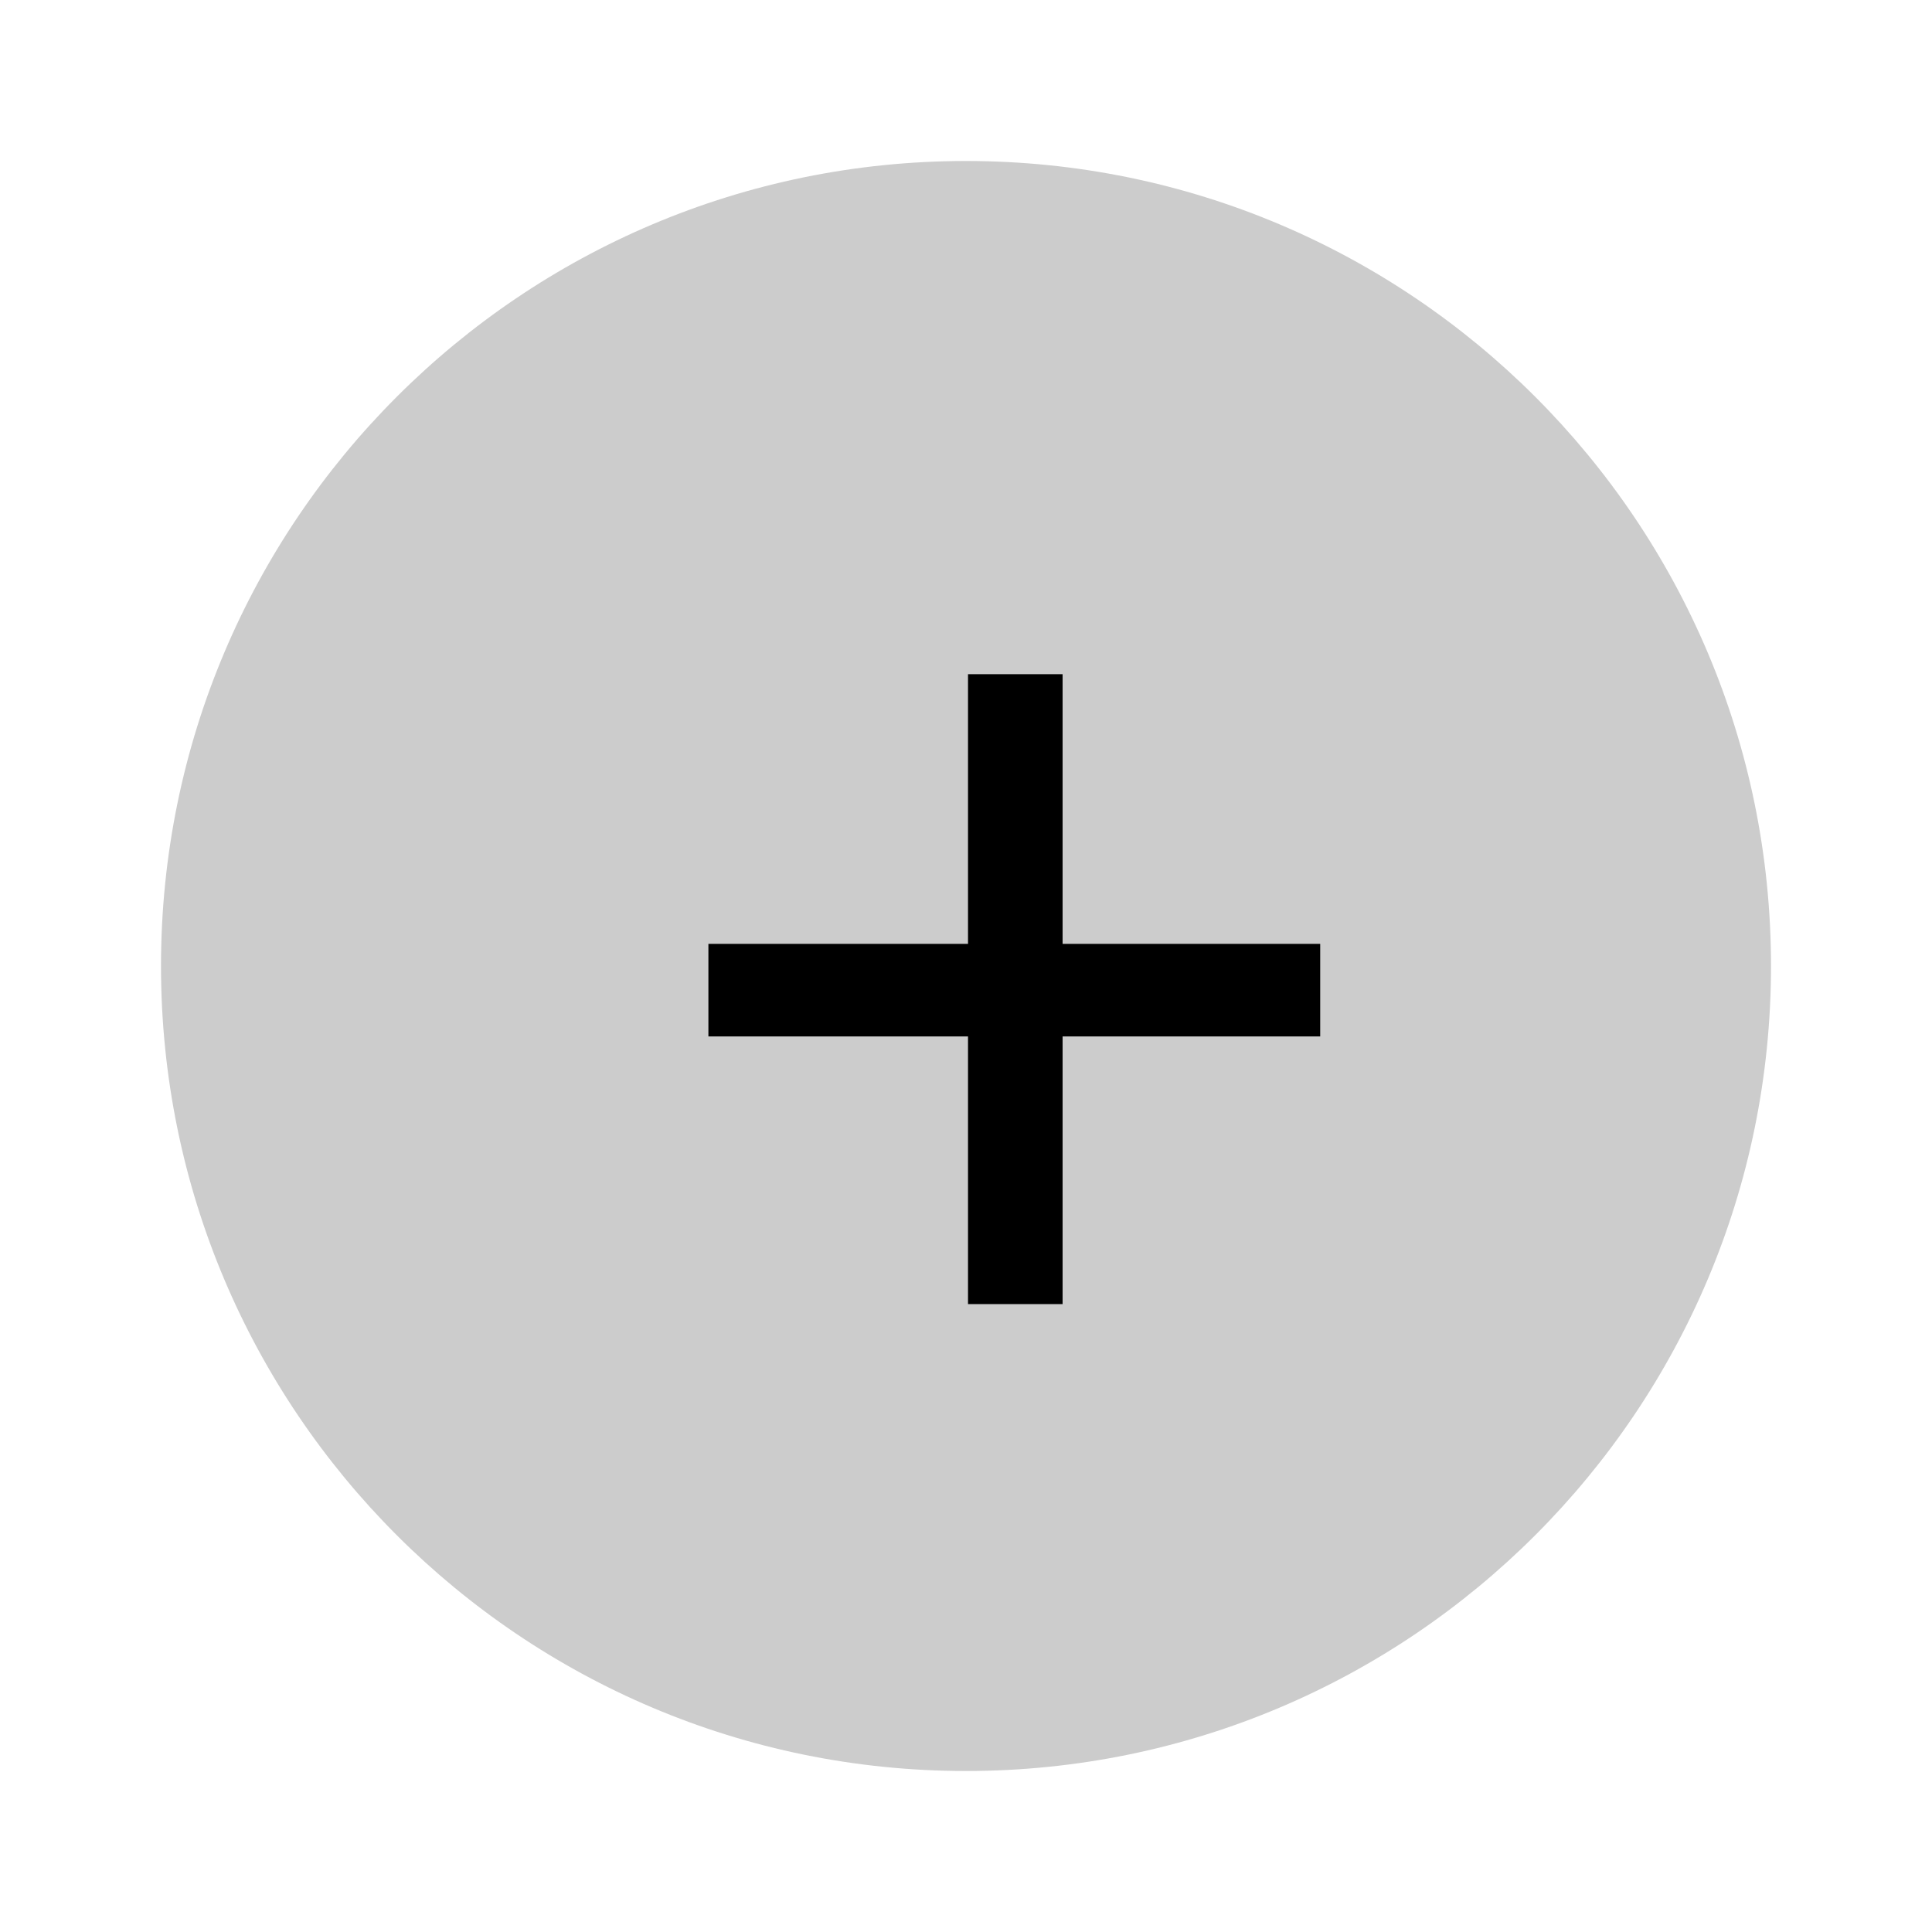
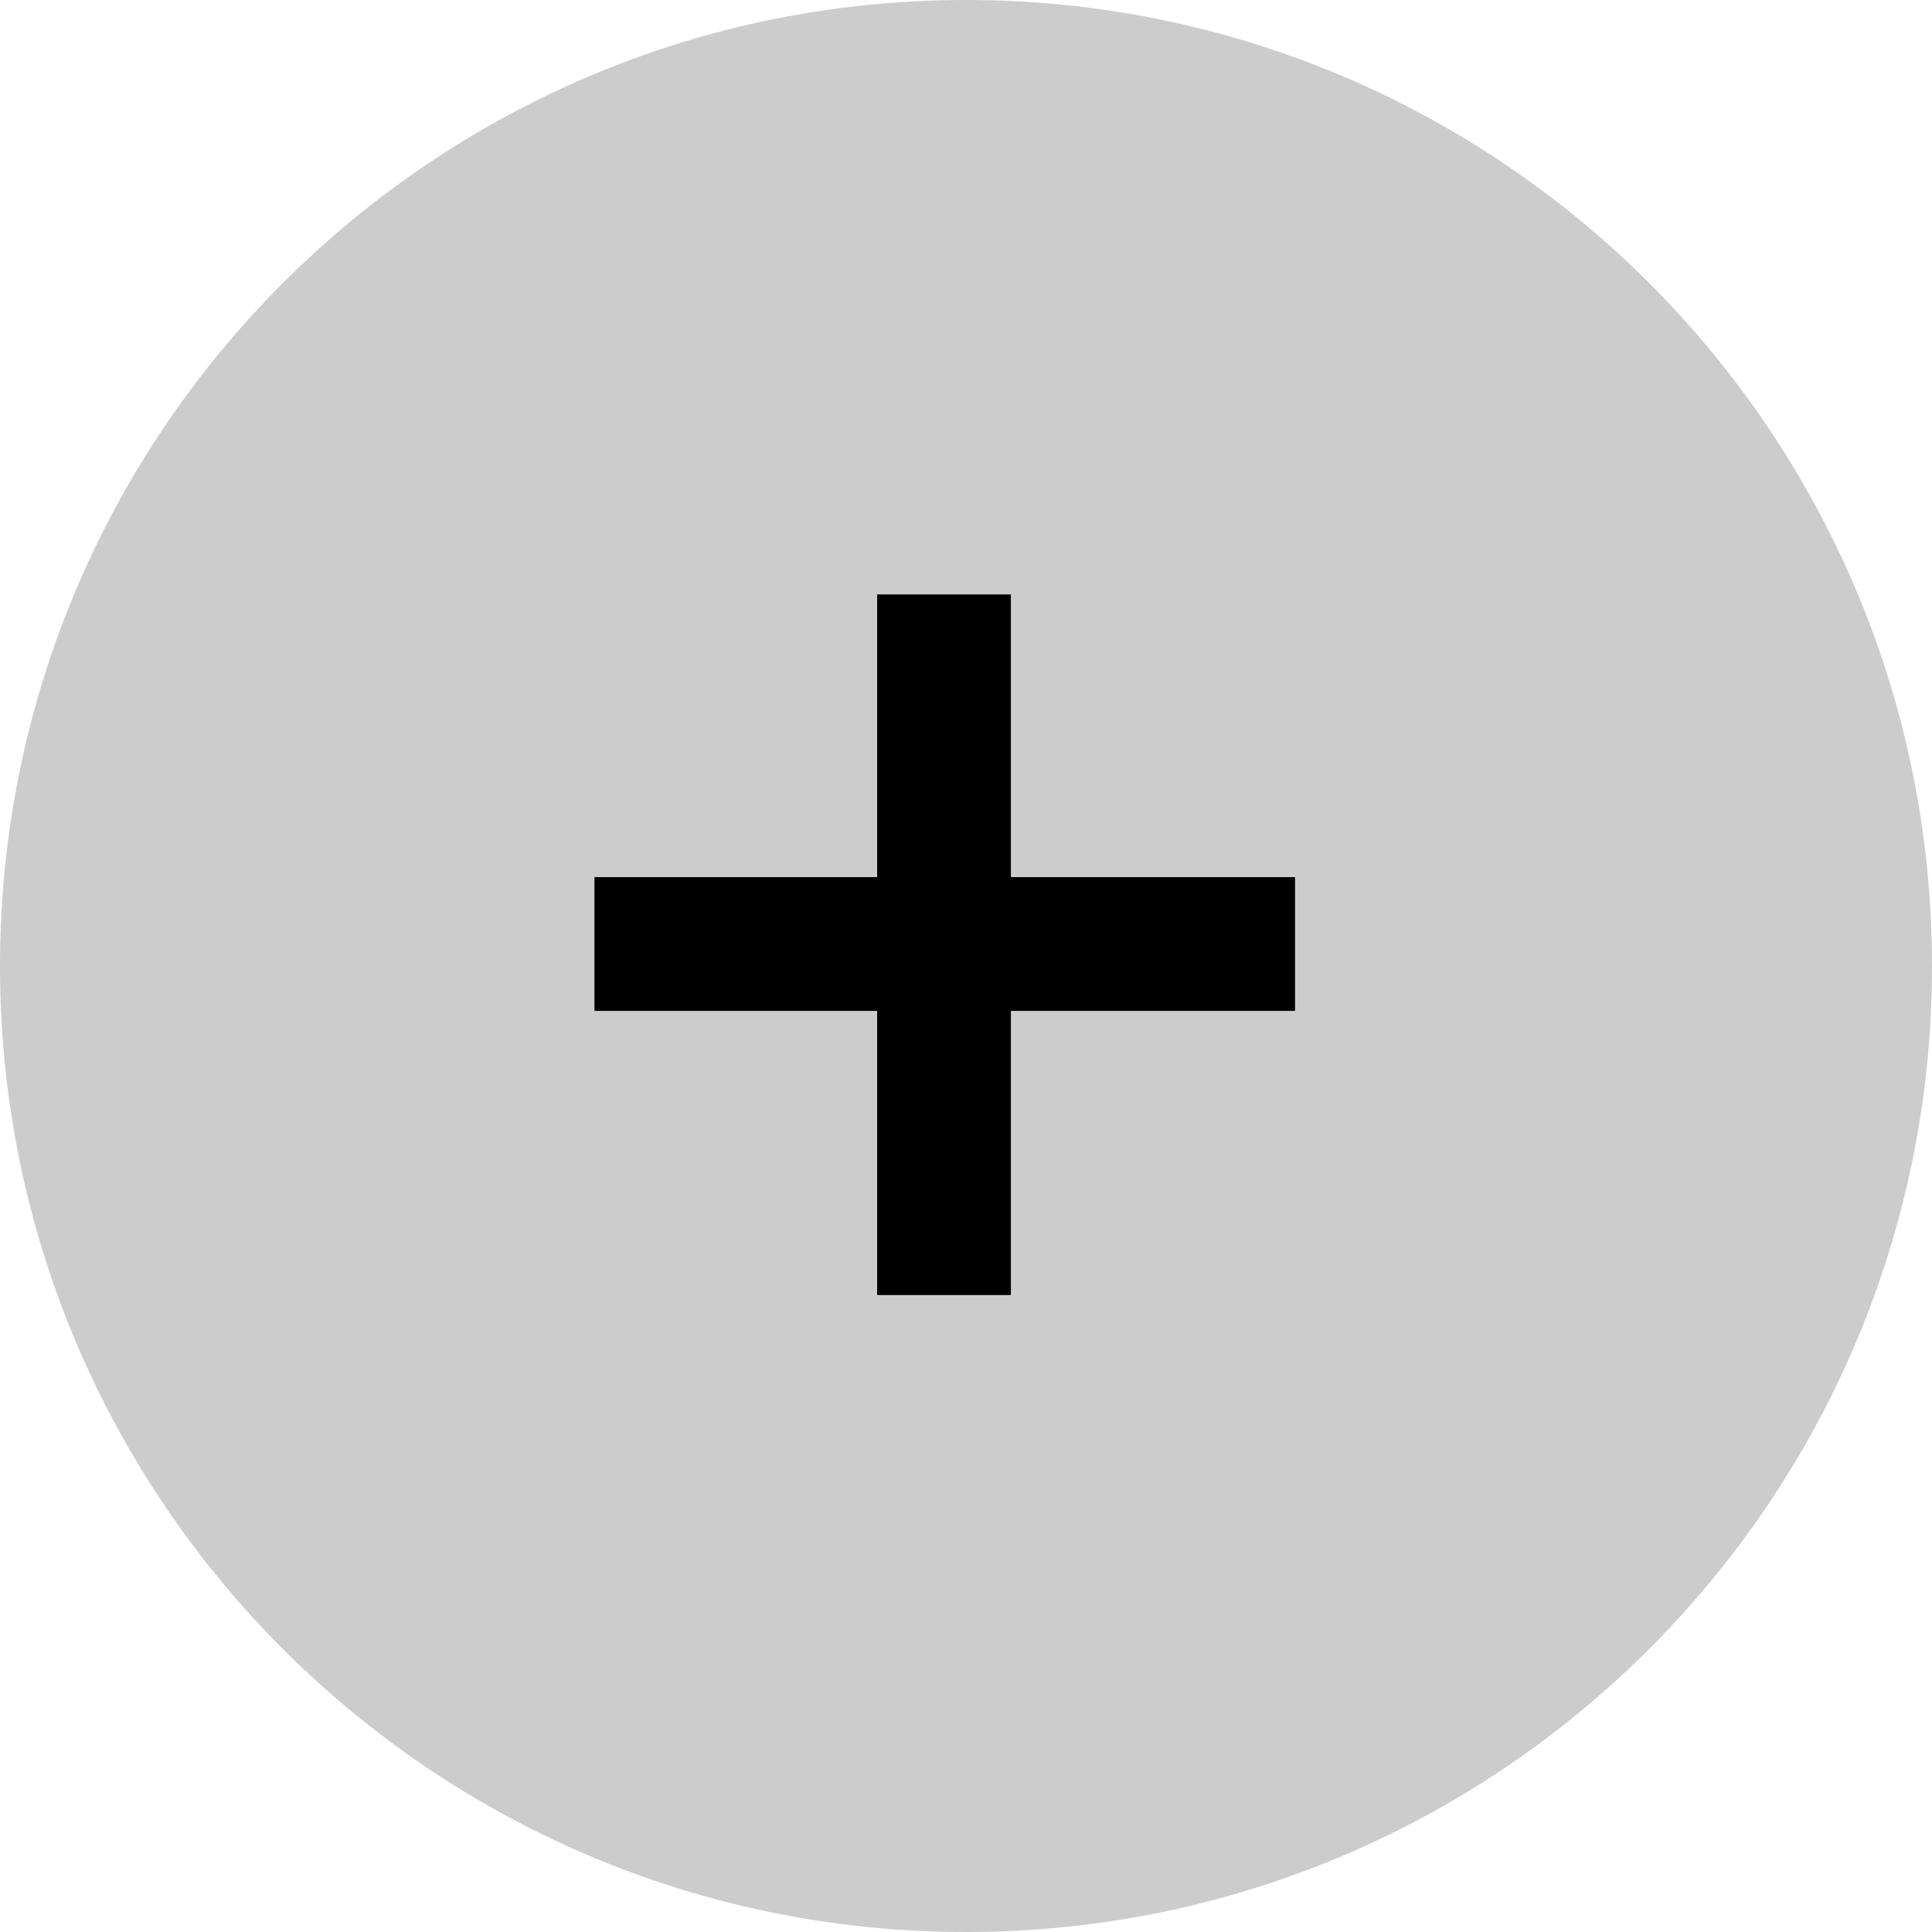
- <svg xmlns="http://www.w3.org/2000/svg" width="15px" height="15px" viewBox="0 0 15 15" version="1.1">
+ <svg xmlns="http://www.w3.org/2000/svg" width="13px" height="13px" viewBox="0 0 13 13" version="1.1">
  <defs />
  <g id="Buttons" stroke="none" stroke-width="1" fill="none" fill-rule="evenodd">
    <g id="plus">
-       <circle id="Oval" fill="#CCCCCC" cx="7.5" cy="7.5" r="6.25" />
-       <text id="+" fill="#000000" font-family="Vegan Sans" font-size="10.116" font-weight="420">
-         <tspan x="5" y="11.25">+</tspan>
-       </text>
+       <circle id="Oval" fill="#CCCCCC" cx="6.5" cy="6.5" r="6.5" />
+       <path d="M6.802,8.714 L6.802,6.802 L8.714,6.802 L8.714,5.902 L6.802,5.902 L6.802,4 L5.902,4 L5.902,5.902 L4,5.902 L4,6.802 L5.902,6.802 L5.902,8.714 L6.802,8.714 Z" id="+" fill="#000000" />
    </g>
  </g>
</svg>
